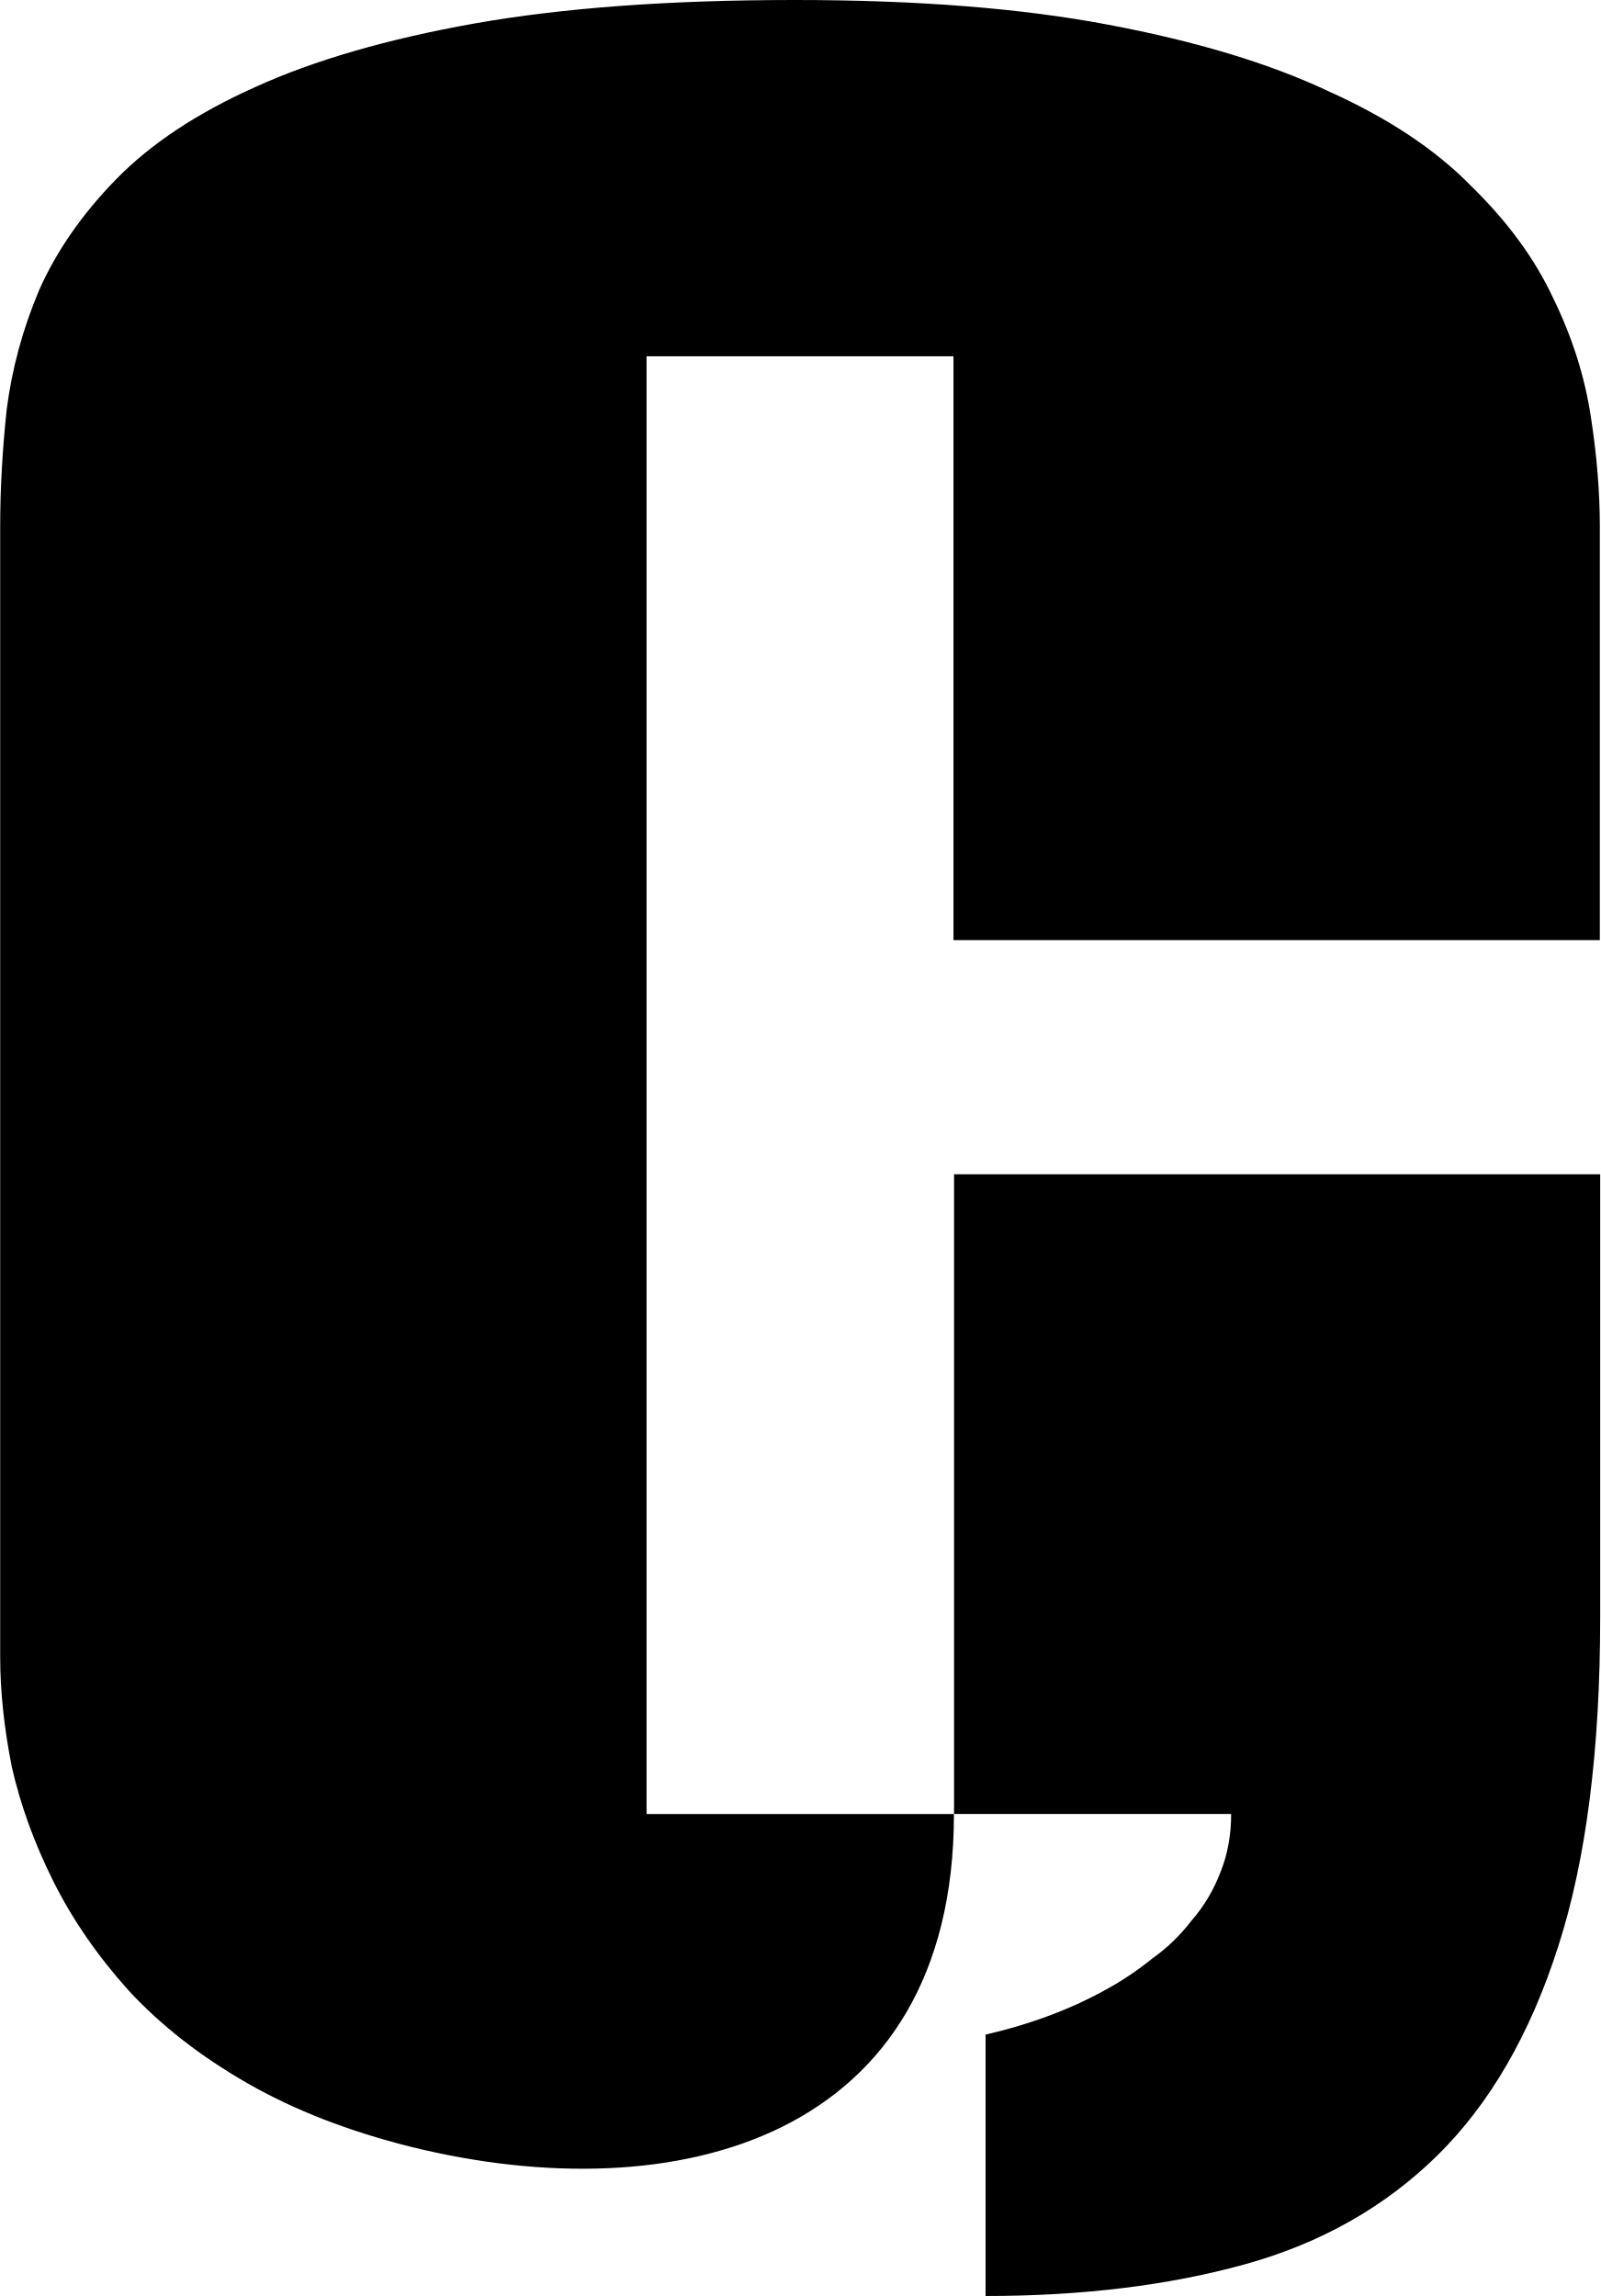
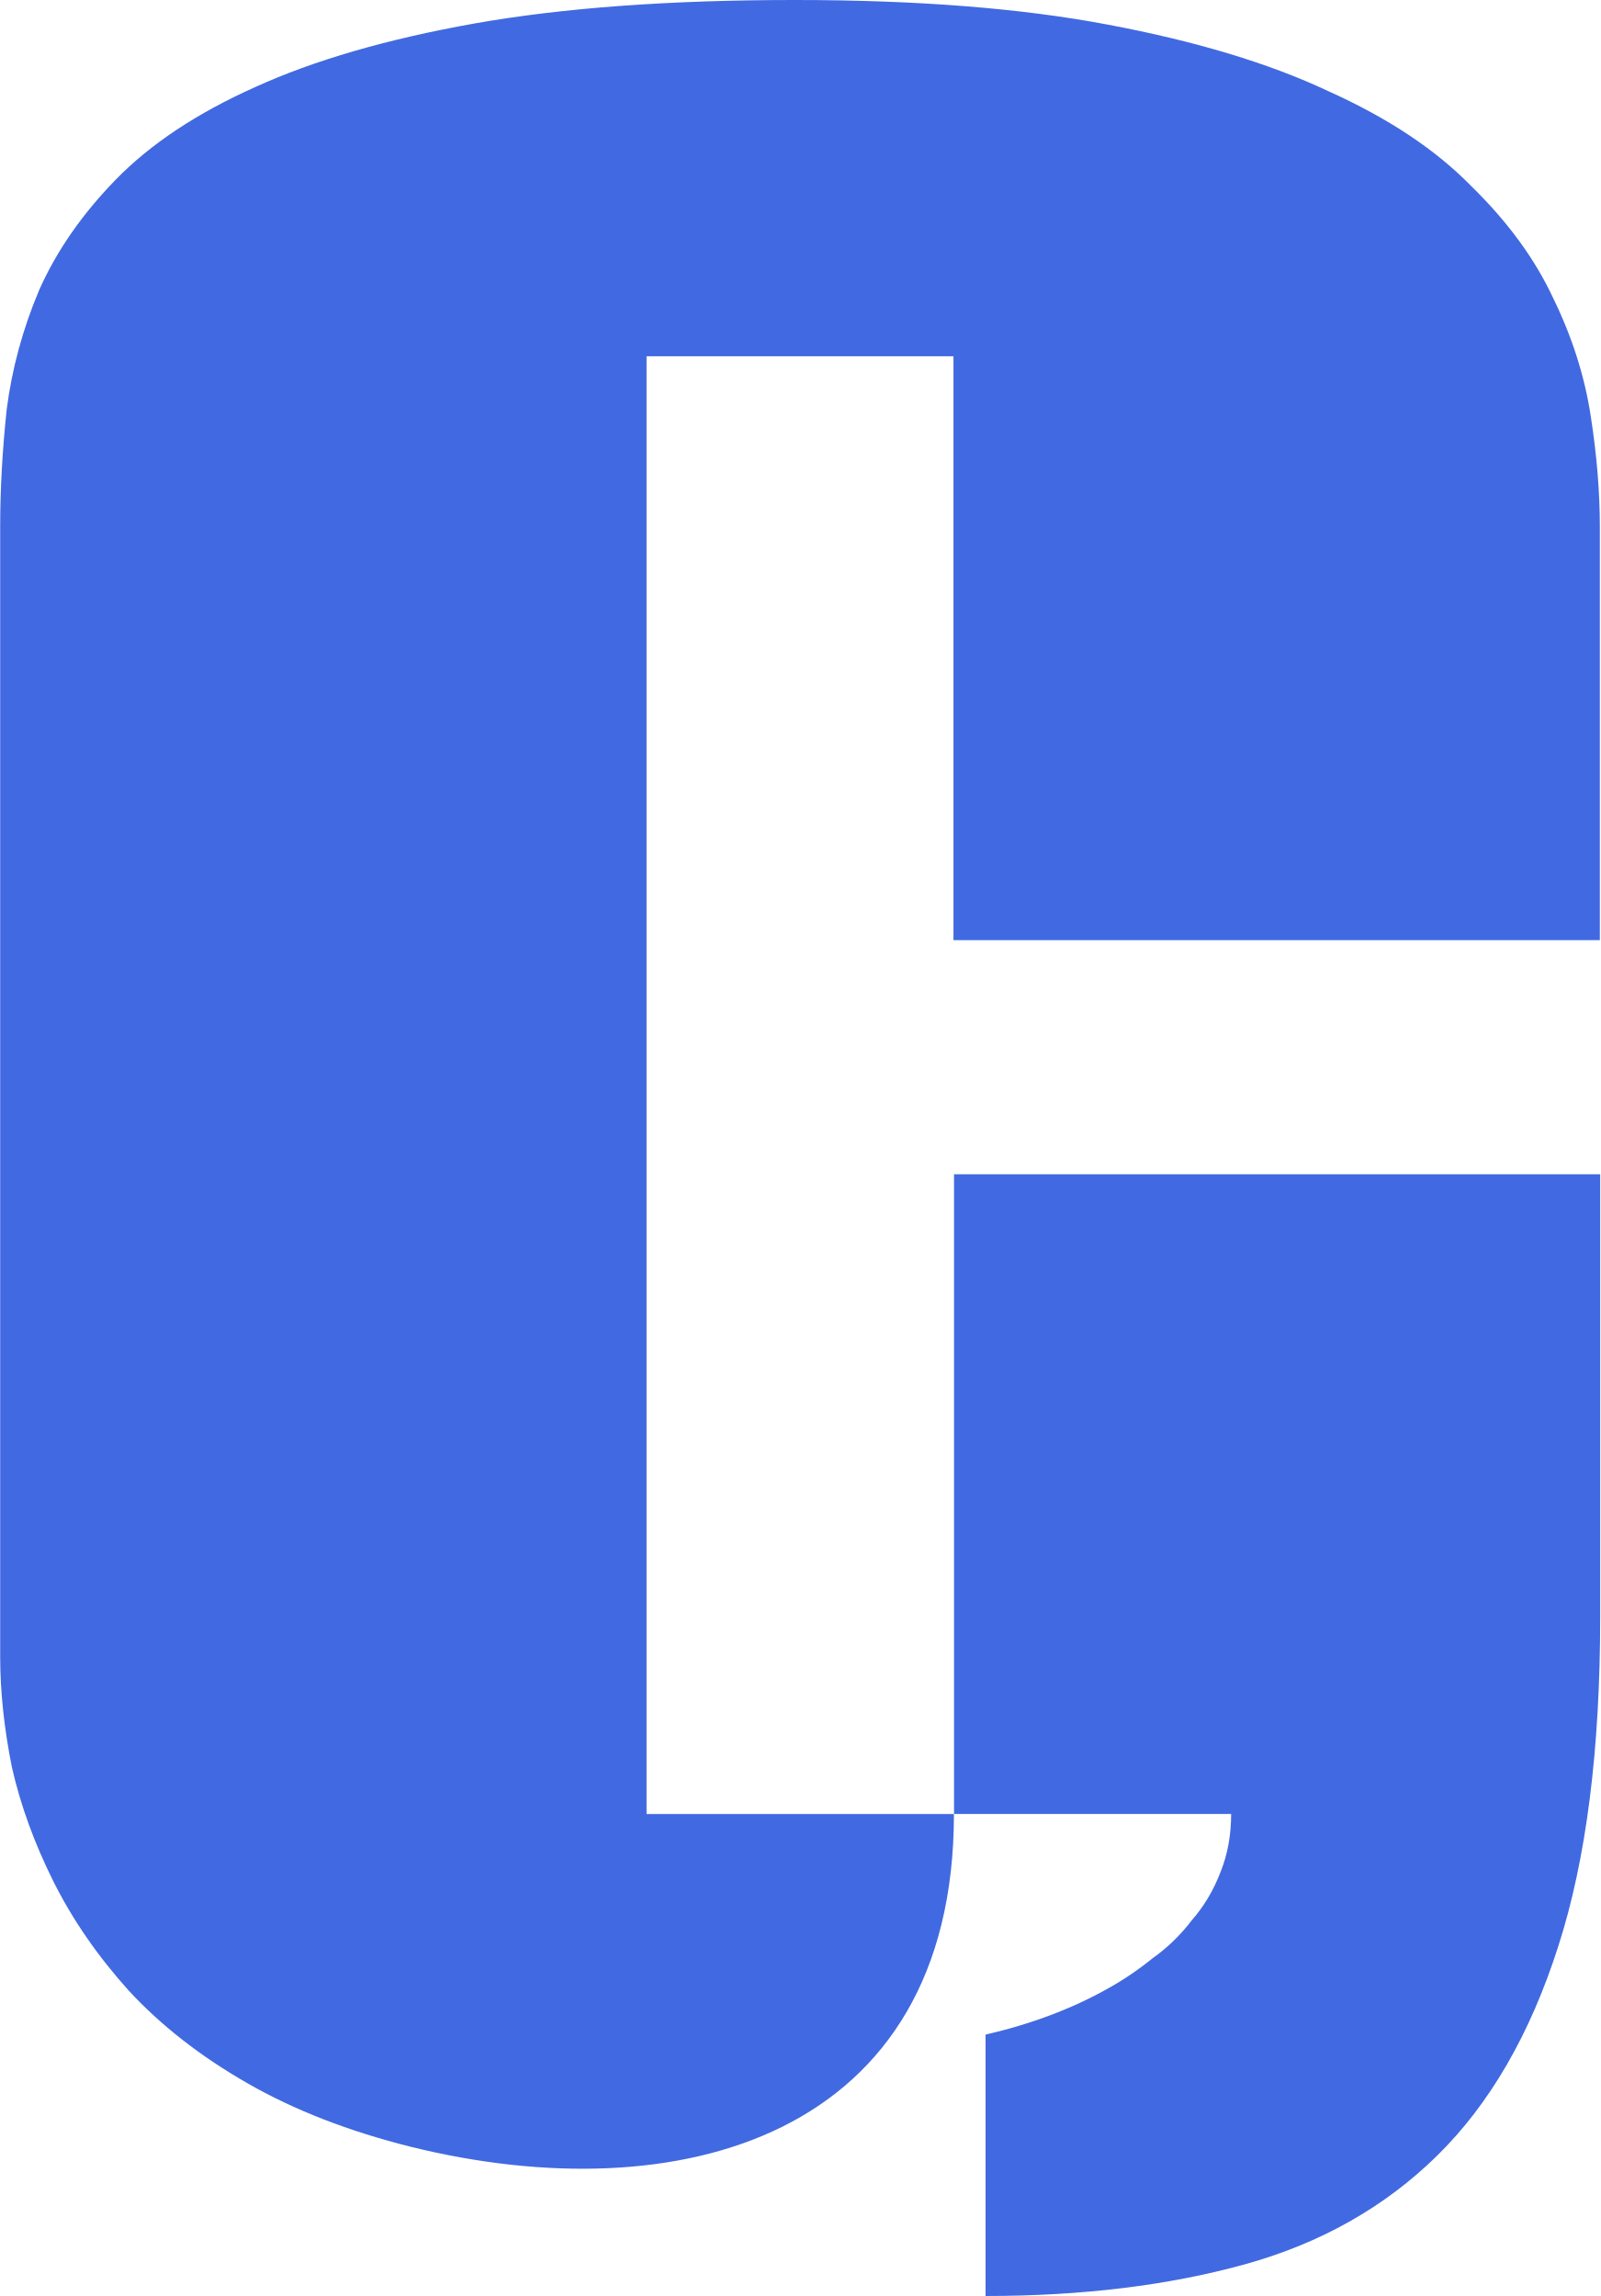
<svg xmlns="http://www.w3.org/2000/svg" fill="royalblue" viewBox="0 0 7427 10658">
-   <path fill="currentColor" d="M4427.5 8420.54c0 1504.48-1281.74 1850.36-2519.23 1545.27-289.74-72.44-543.26-171.03-760.56-295.78-217.306-124.75-400.405-267.6-549.299-428.57-144.869-160.97-261.569-329.98-350.101-507.04-88.531-177.06-152.917-354.13-193.159-531.19C18.934 8022.14.825 7851.12.825 7690.15V2444.67c0-173.04 10.06-354.12 30.181-543.26 24.145-189.13 74.447-374.25 150.906-555.33 80.483-181.09 199.195-352.115 356.137-513.081 160.966-164.99 376.258-307.847 645.881-428.572 273.64-124.748 613.68-223.34 1020.12-295.775C2614.51 36.217 3109.48 0 3688.96 0c567.4 0 1052.31 38.229 1454.73 114.688 406.44 76.459 746.48 179.075 1020.12 307.848 277.67 124.748 499 271.63 663.99 440.644 169.01 164.99 295.77 338.03 380.28 519.12 88.53 181.08 146.88 364.18 175.05 549.29 28.17 181.09 42.25 352.12 42.25 513.08v1919.52h-3000V1653.93H3000.83v6766.61H4427.5Z" />
-   <path fill="currentColor" d="M4574.29 9444.66c211.31-48.78 400.28-119.91 566.89-213.4 73.14-40.65 142.23-87.4 207.24-140.24 69.09-48.78 130.04-107.71 182.87-176.82 56.89-65.03 101.59-140.23 134.1-225.59 32.51-81.3 48.77-170.72 48.77-268.28H4428V5451h2999v2054.75c0 617.85-65.02 1127.98-195.06 1530.4-130.04 406.48-316.96 729.63-560.79 969.45-243.82 239.8-542.5 408.5-896.04 506.1-353.54 97.5-753.81 146.3-1200.82 146.3V9444.66Z" />
+   <path fill="inherit" d="M4427.5 8420.54c0 1504.48-1281.74 1850.36-2519.23 1545.27-289.74-72.44-543.26-171.03-760.56-295.78-217.306-124.75-400.405-267.6-549.299-428.57-144.869-160.97-261.569-329.98-350.101-507.04-88.531-177.06-152.917-354.13-193.159-531.19C18.934 8022.14.825 7851.12.825 7690.15V2444.67c0-173.04 10.06-354.12 30.181-543.26 24.145-189.13 74.447-374.25 150.906-555.33 80.483-181.09 199.195-352.115 356.137-513.081 160.966-164.99 376.258-307.847 645.881-428.572 273.64-124.748 613.68-223.34 1020.12-295.775C2614.51 36.217 3109.48 0 3688.96 0c567.4 0 1052.31 38.229 1454.73 114.688 406.44 76.459 746.48 179.075 1020.12 307.848 277.67 124.748 499 271.63 663.99 440.644 169.01 164.99 295.77 338.03 380.28 519.12 88.53 181.08 146.88 364.18 175.05 549.29 28.17 181.09 42.25 352.12 42.25 513.08v1919.52h-3000V1653.93H3000.83v6766.61H4427.5Z" />
+   <path fill="inherit" d="M4574.29 9444.66c211.31-48.78 400.28-119.91 566.89-213.4 73.14-40.65 142.23-87.4 207.24-140.24 69.09-48.78 130.04-107.71 182.87-176.82 56.89-65.03 101.59-140.23 134.1-225.59 32.51-81.3 48.77-170.72 48.77-268.28H4428V5451h2999v2054.75c0 617.85-65.02 1127.98-195.06 1530.4-130.04 406.48-316.96 729.63-560.79 969.45-243.82 239.8-542.5 408.5-896.04 506.1-353.54 97.5-753.81 146.3-1200.82 146.3V9444.66Z" />
</svg>
